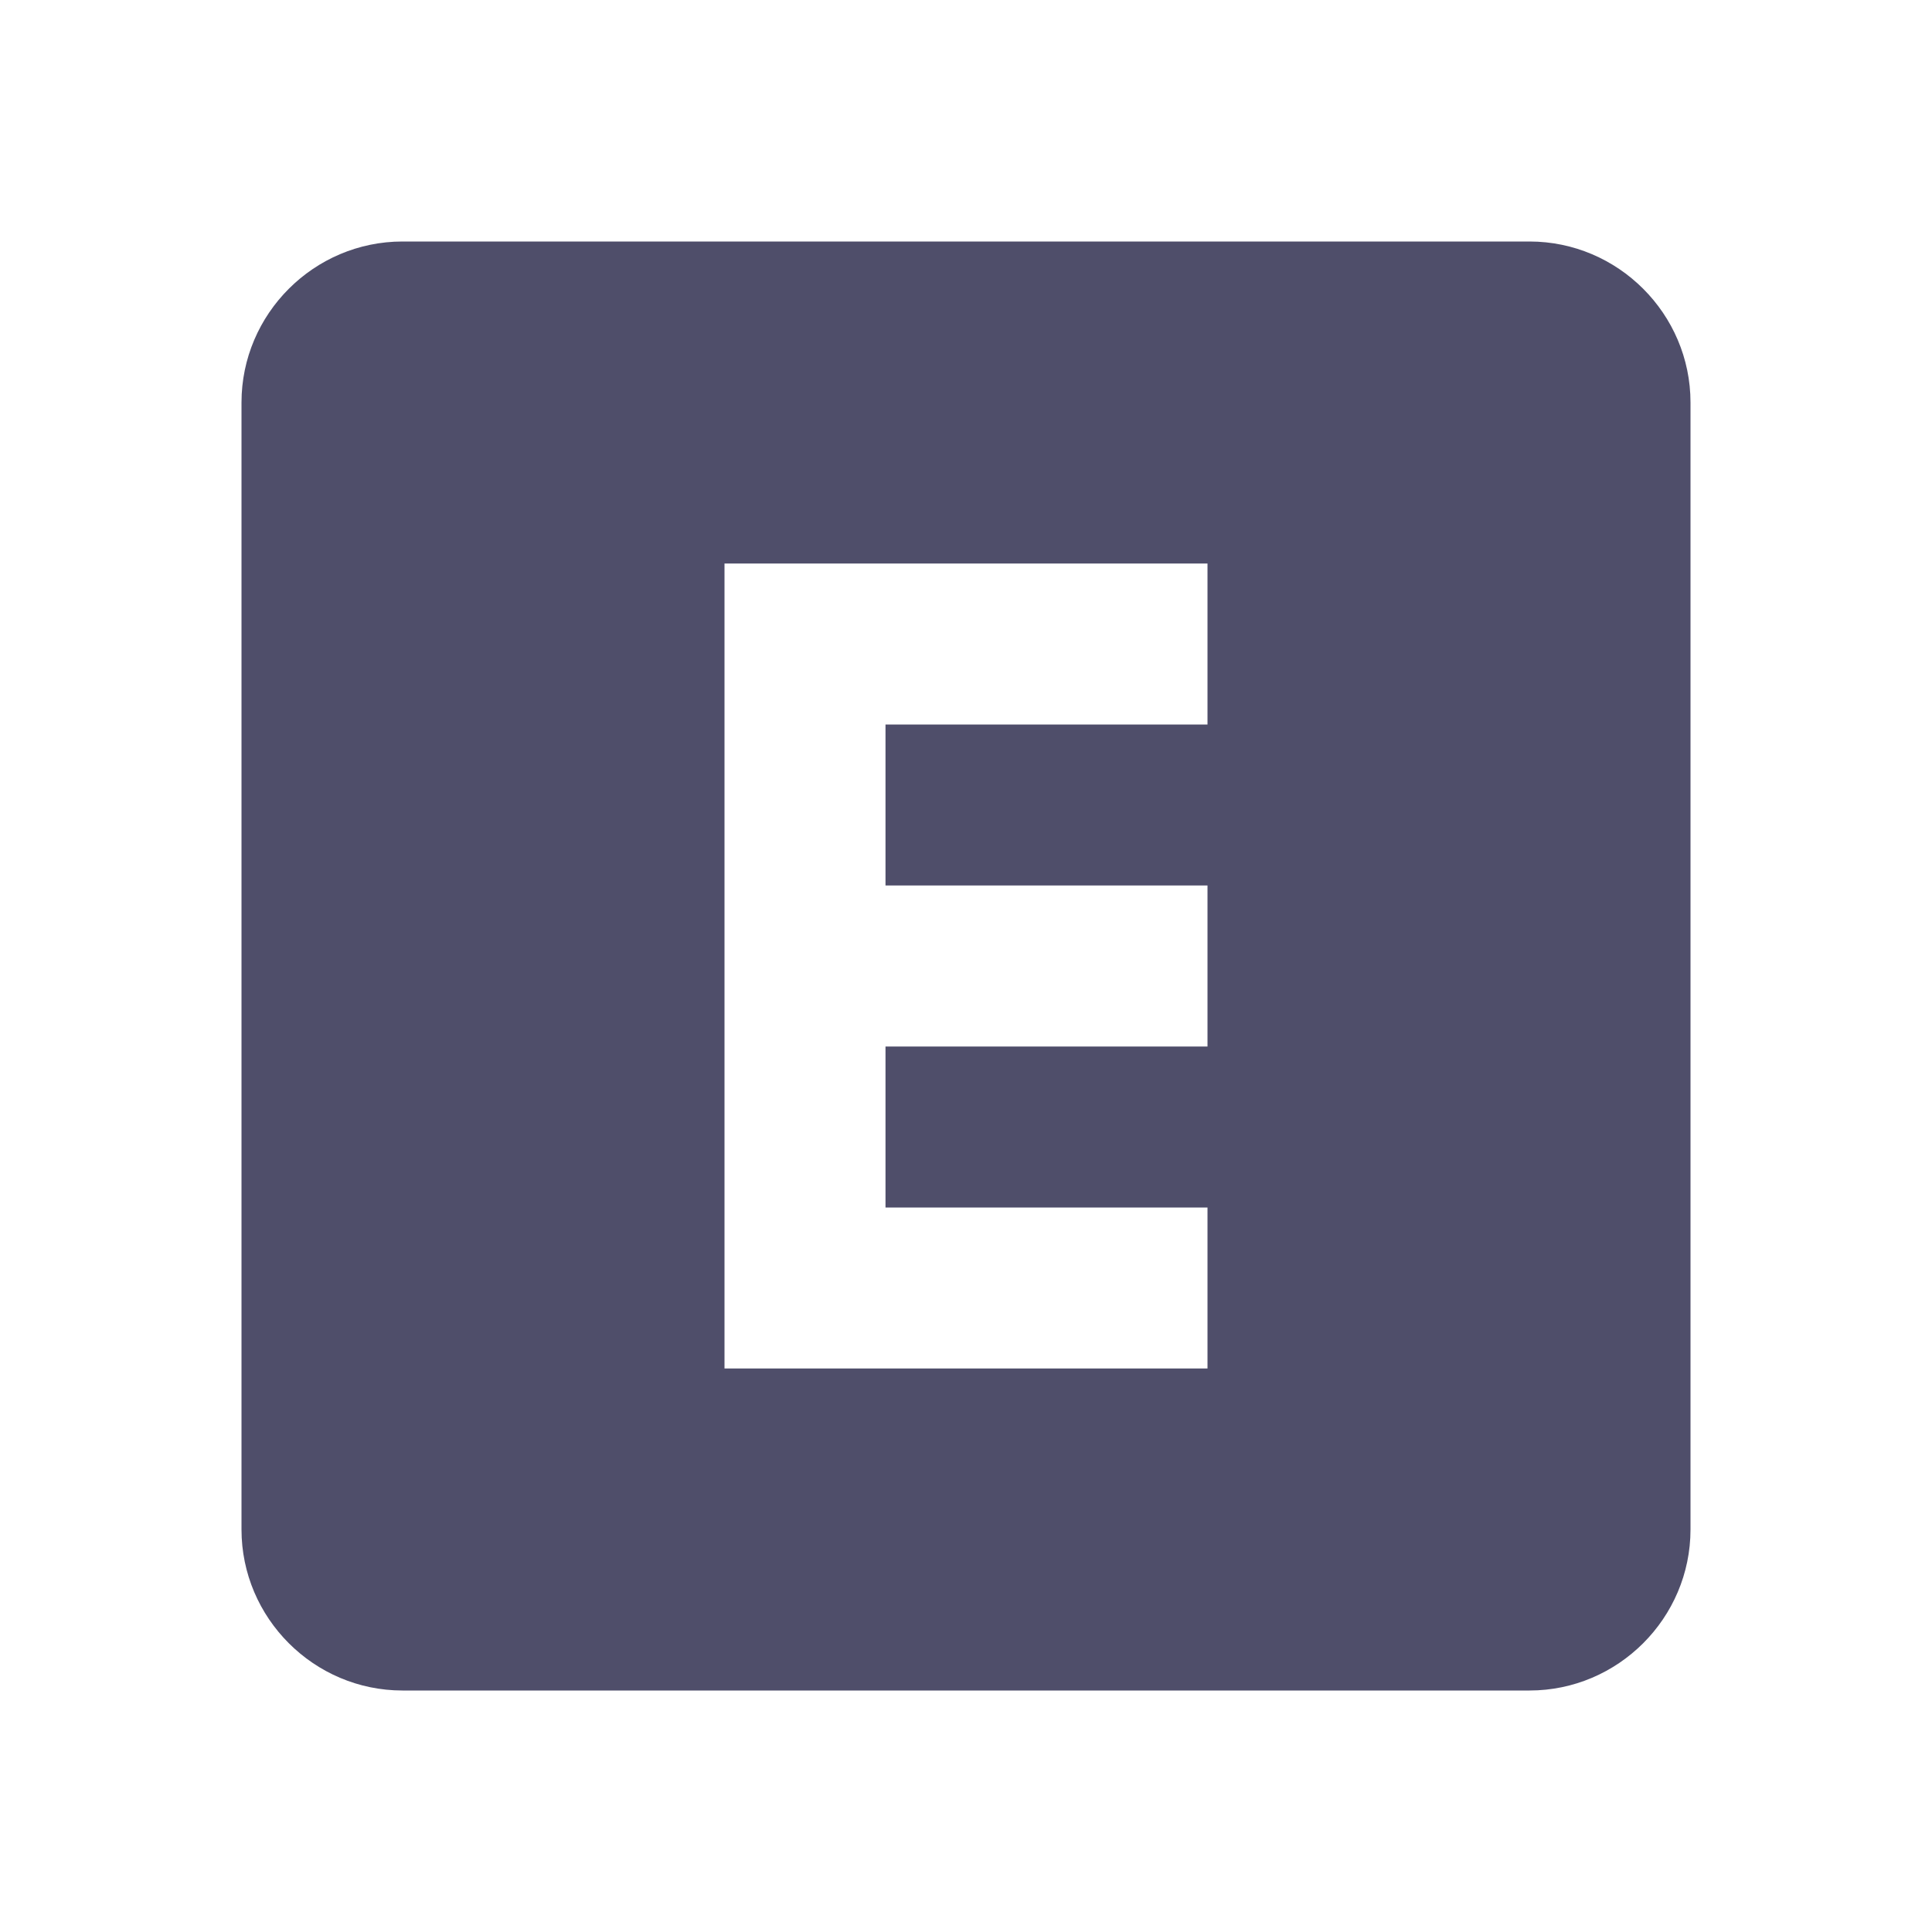
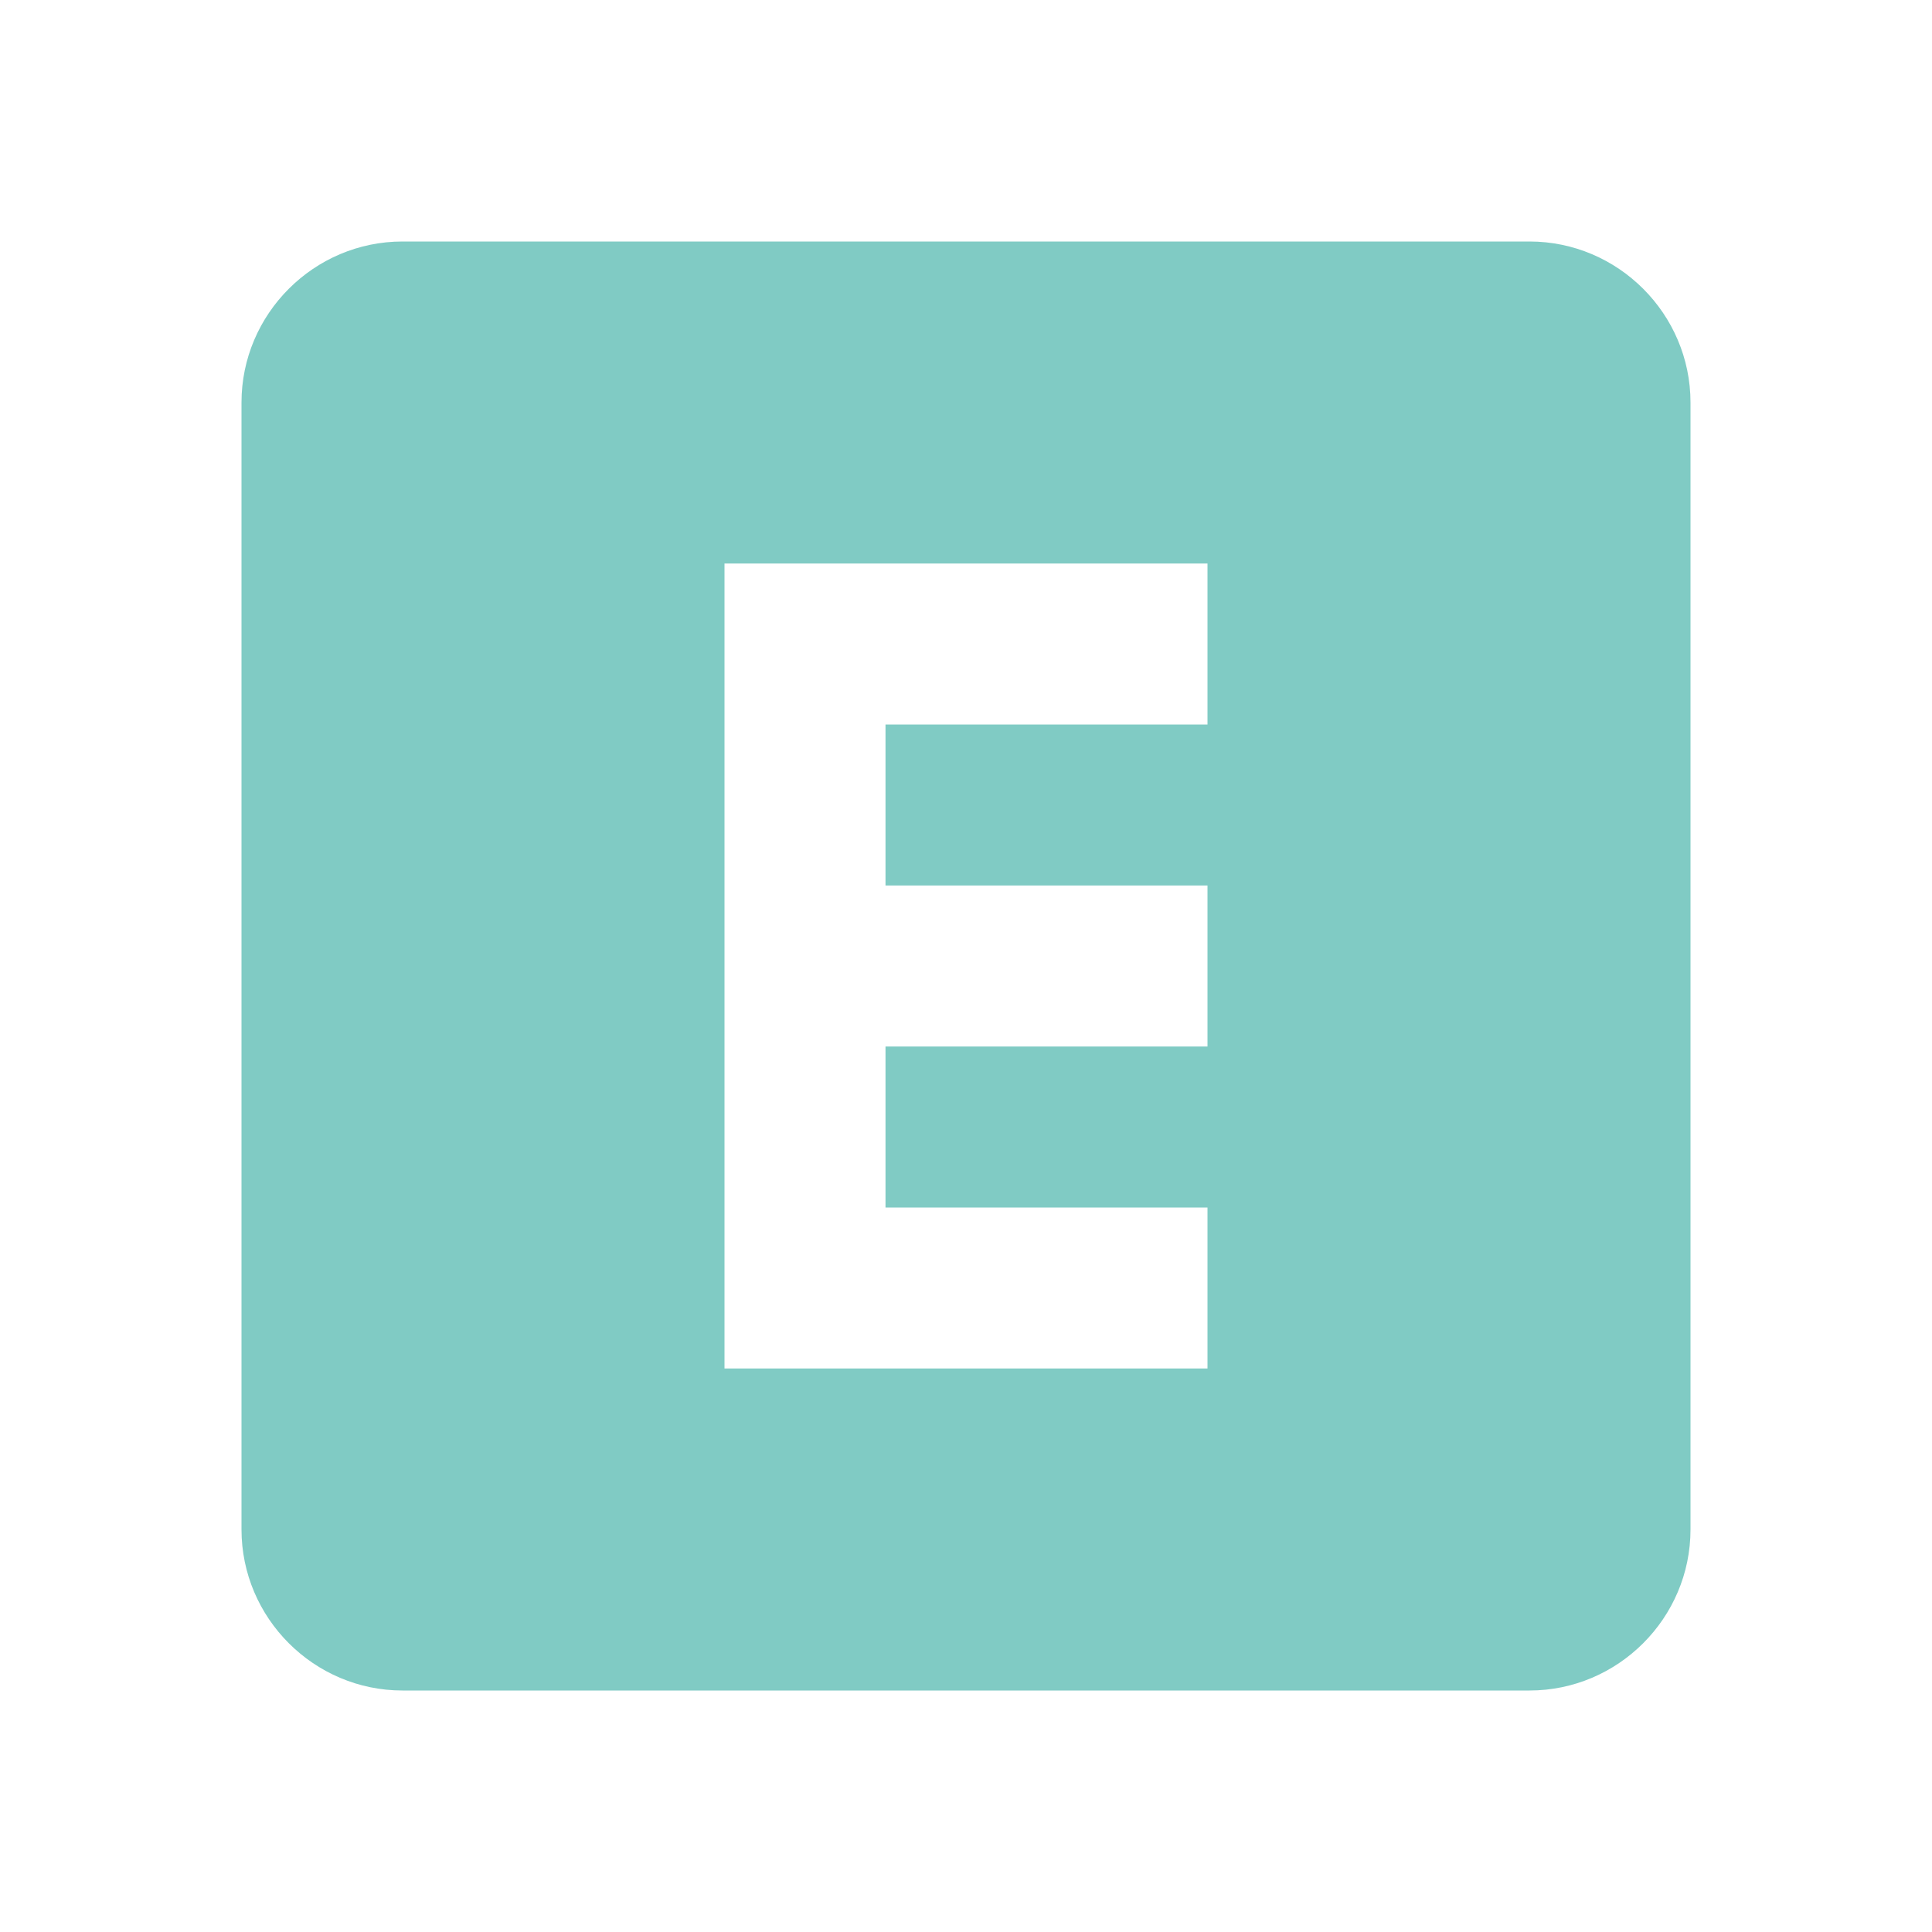
- <svg xmlns="http://www.w3.org/2000/svg" viewBox="0 0 24 24" fill="#4F4E6A">
+ <svg xmlns="http://www.w3.org/2000/svg" viewBox="0 0 24 24" fill="hsl(174, 42%, 65%)">
  <path d="M19 3H5c-1.1 0-2 .9-2 2v14c0 1.1.9 2 2 2h14c1.1 0 2-.9 2-2V5c0-1.1-.9-2-2-2zm-4 6h-4v2h4v2h-4v2h4v2H9V7h6v2z" />
</svg>
